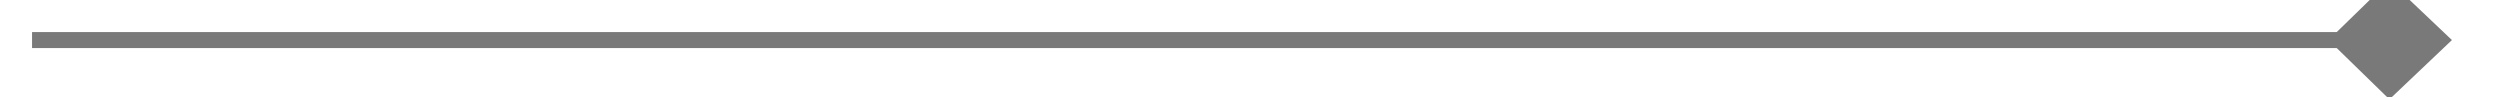
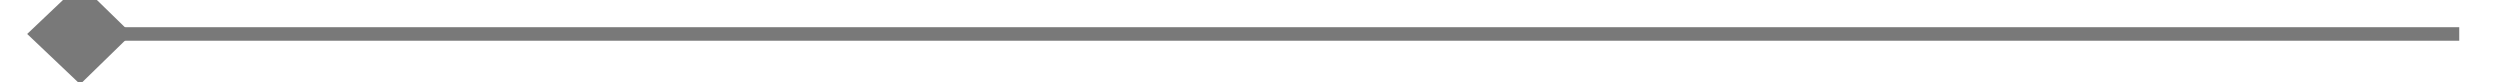
- <svg xmlns="http://www.w3.org/2000/svg" version="1.1" width="156px" height="6px" preserveAspectRatio="xMinYMid meet" viewBox="2836 439  156 4">
-   <g transform="matrix(-1 0 0 -1 5828 882 )">
-     <path d="M 2986.1 445.2  L 2990 441.5  L 2986.1 437.8  L 2982.3 441.5  L 2986.1 445.2  Z " fill-rule="nonzero" fill="#797979" stroke="none" transform="matrix(-1 1.22460635382238E-16 -1.22460635382238E-16 -1 5829 883 )" />
-     <path d="M 2839 441.5  L 2989 441.5  " stroke-width="1" stroke="#797979" fill="none" transform="matrix(-1 1.22460635382238E-16 -1.22460635382238E-16 -1 5829 883 )" />
+ <svg xmlns="http://www.w3.org/2000/svg" version="1.1" width="184px" height="6px" preserveAspectRatio="xMinYMid meet" viewBox="186 581  184 4">
+   <g transform="matrix(-1 0 0 -1 556 1166 )">
+     <path d="M 192.9 579.8  L 189 583.5  L 192.9 587.2  L 196.7 583.5  L 192.9 579.8  Z " fill-rule="nonzero" fill="#797979" stroke="none" transform="matrix(-1 1.22460635382238E-16 -1.22460635382238E-16 -1 557 1167 )" />
+     <path d="M 190 583.5  L 368 583.5  " stroke-width="1" stroke="#797979" fill="none" transform="matrix(-1 1.22460635382238E-16 -1.22460635382238E-16 -1 557 1167 )" />
  </g>
</svg>
